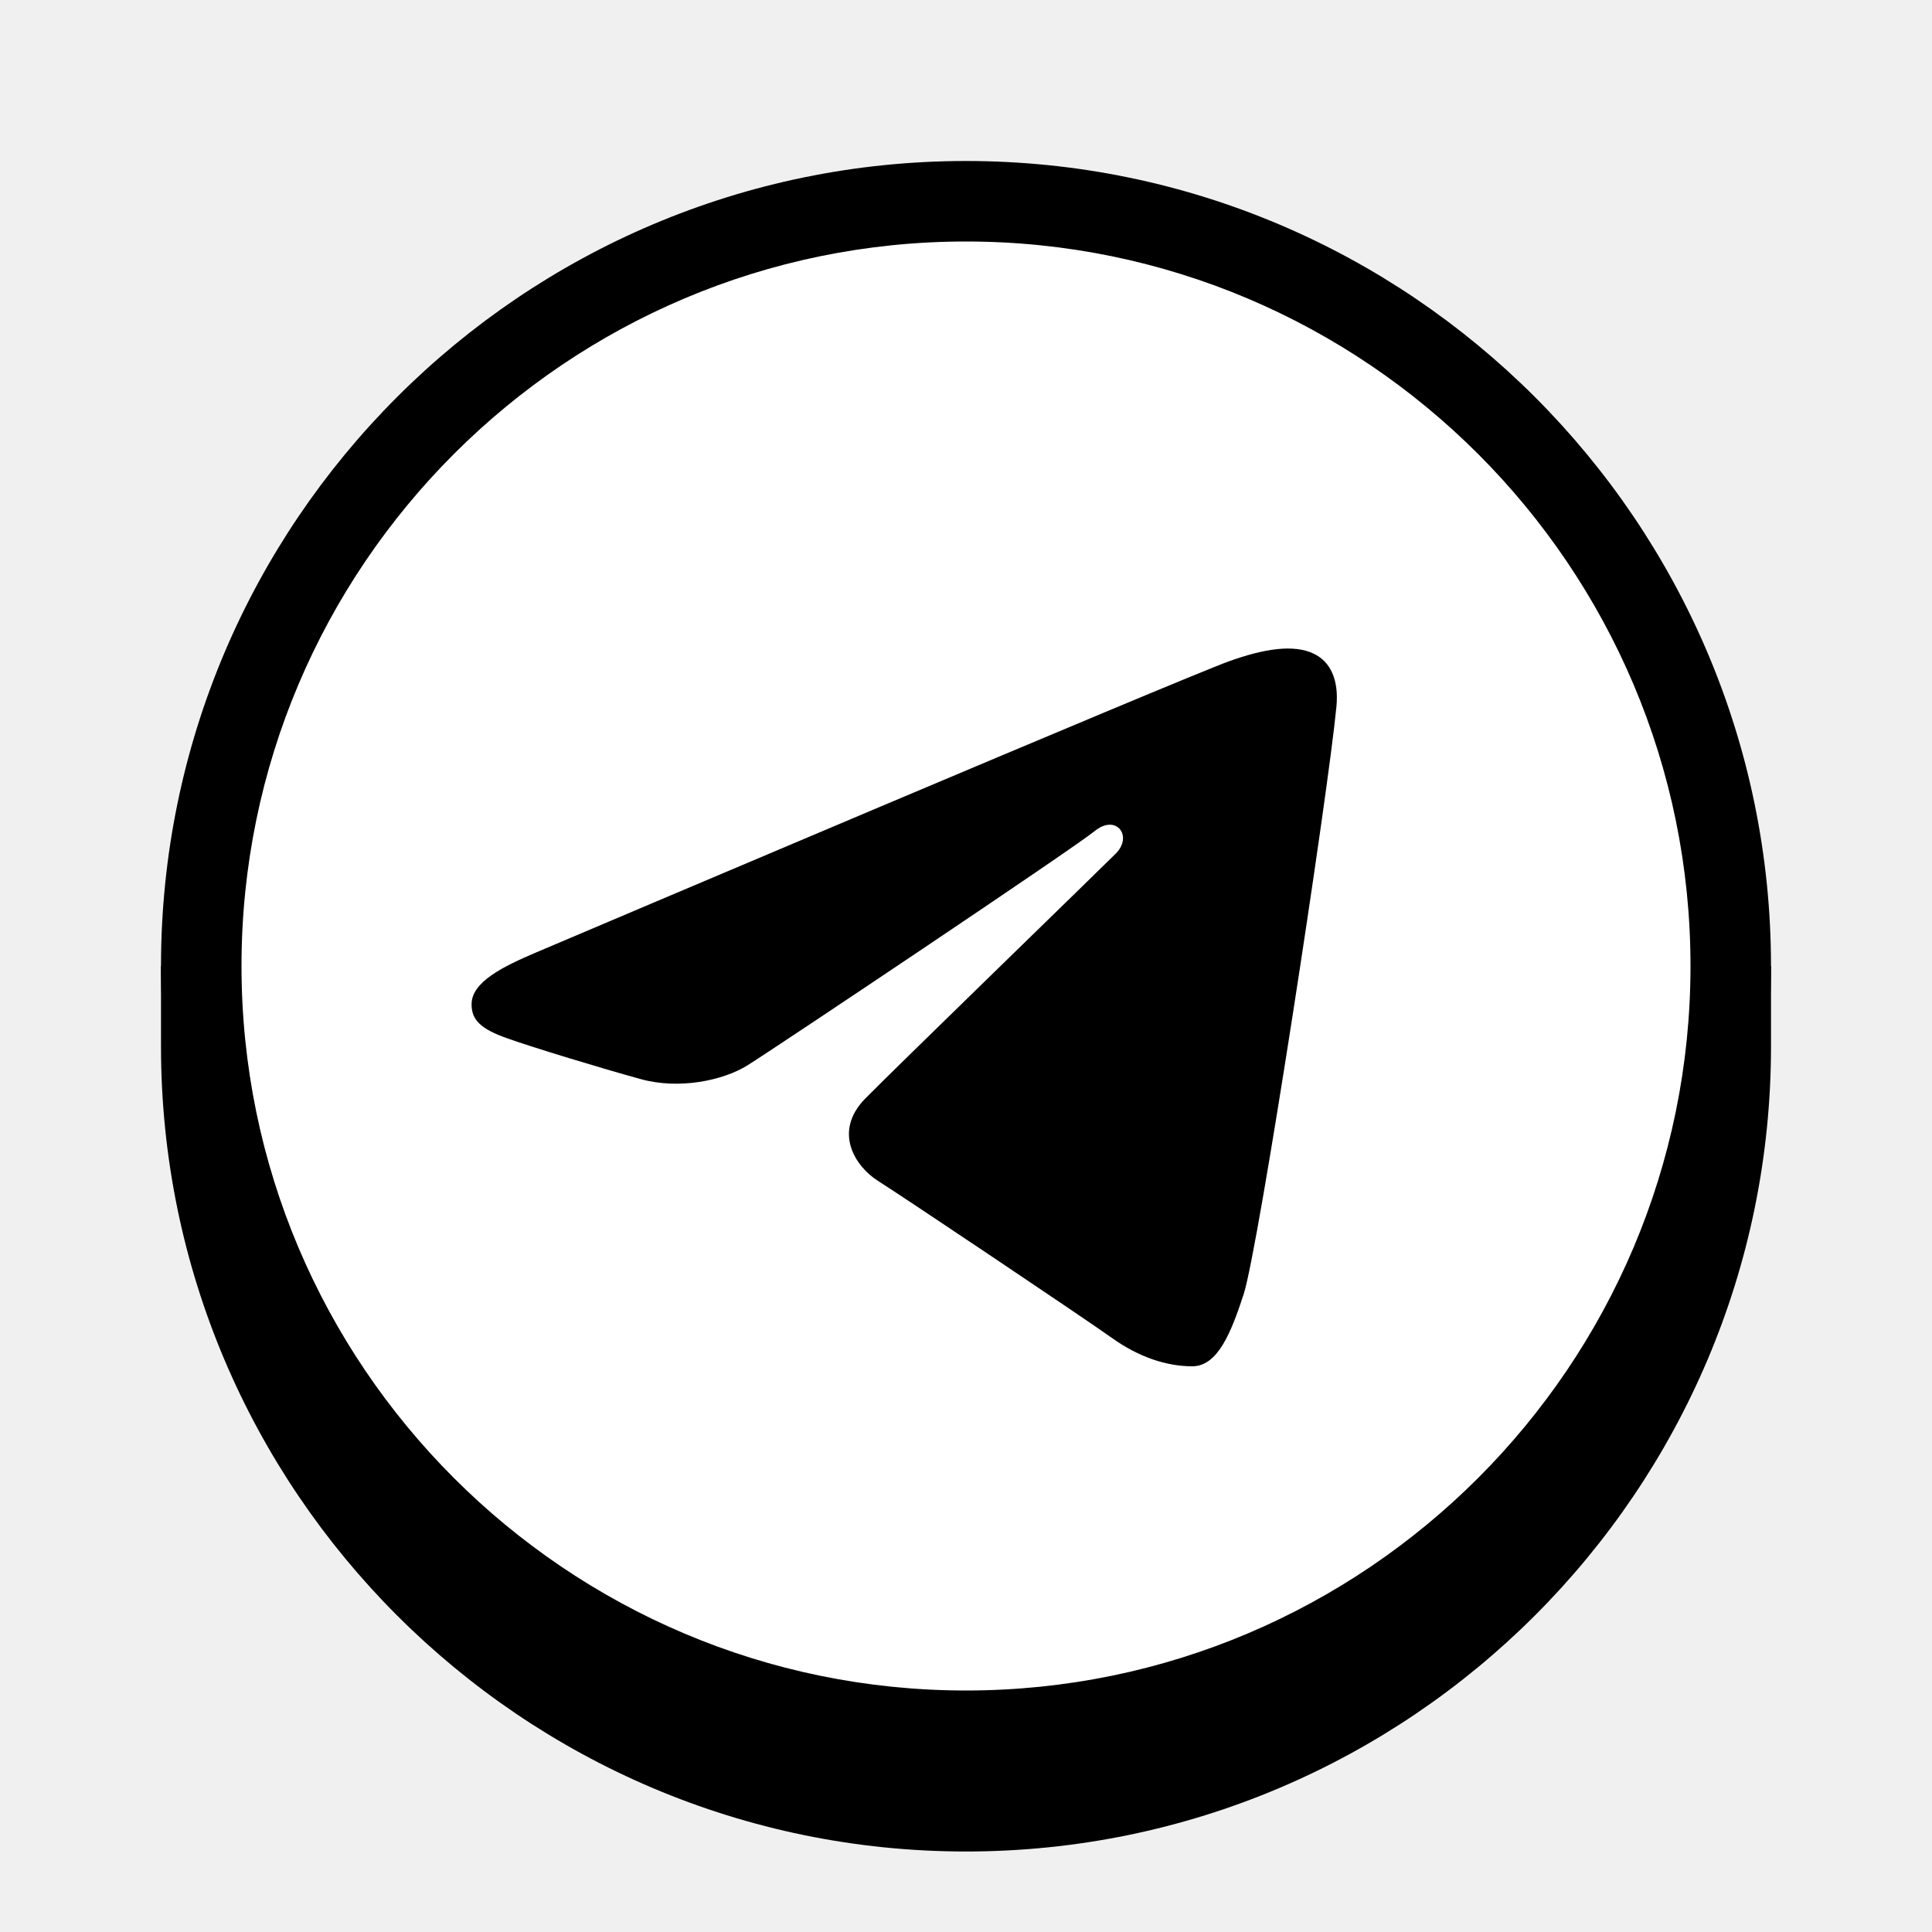
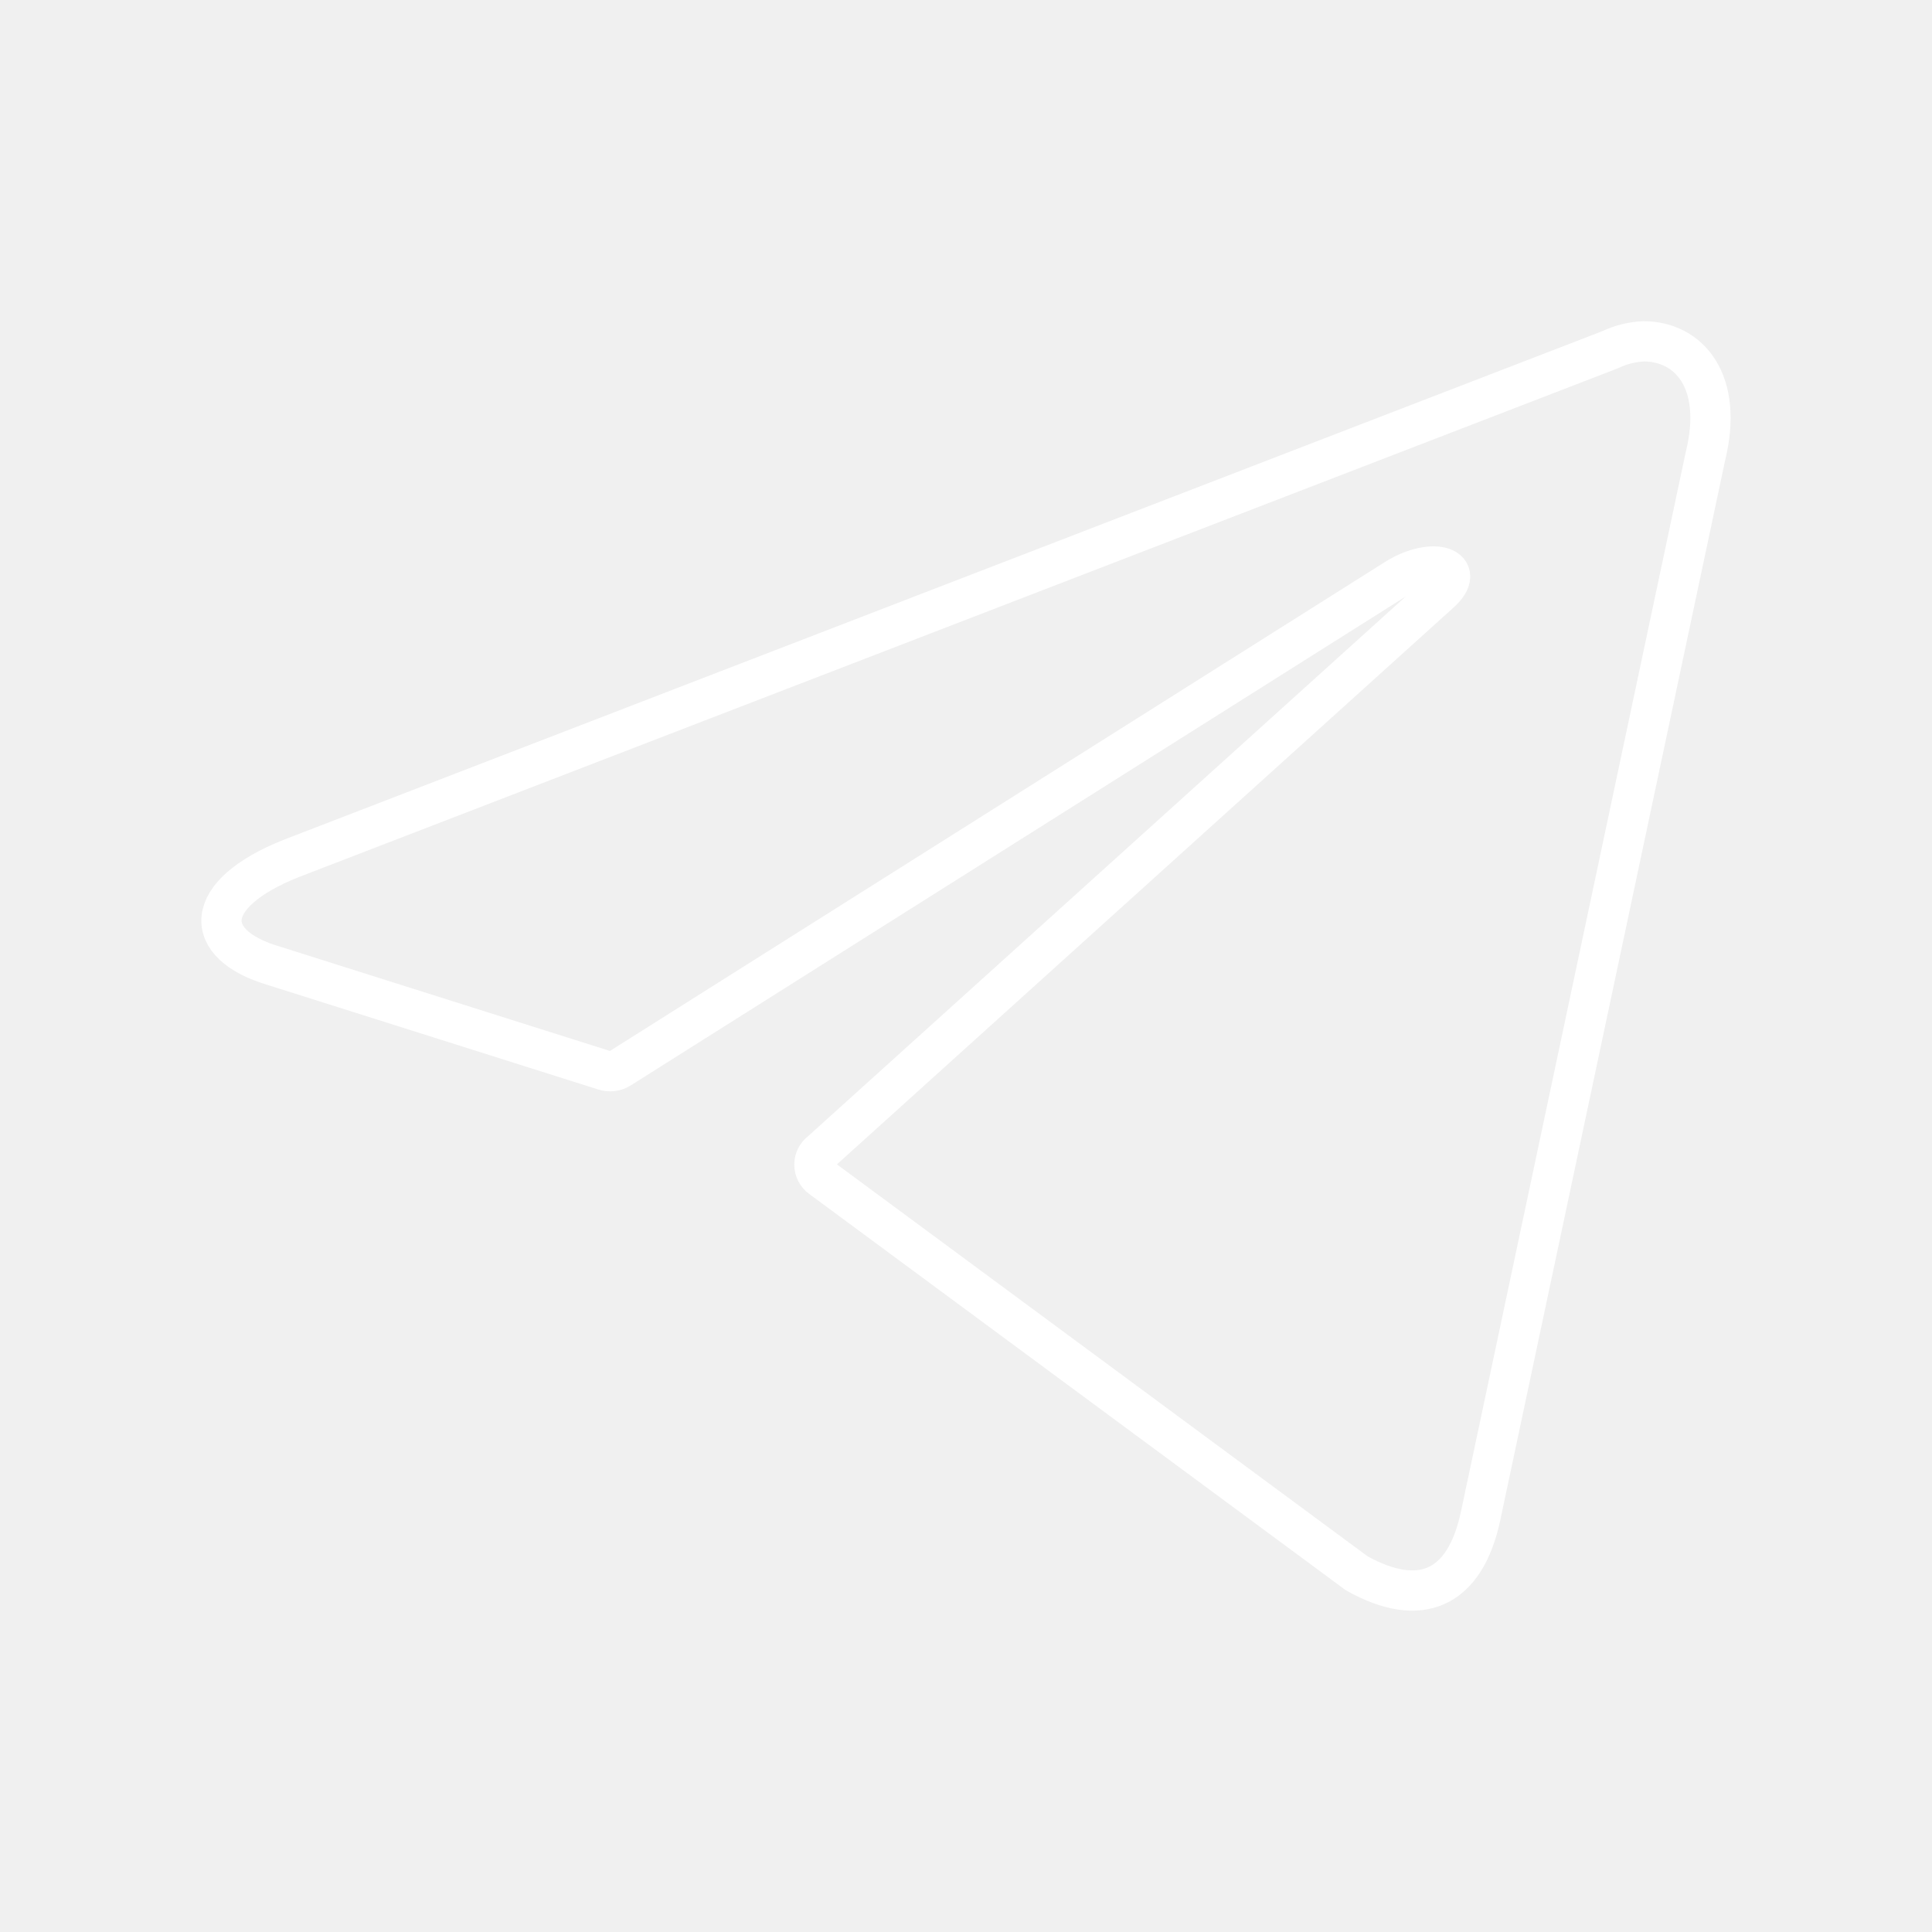
- <svg xmlns="http://www.w3.org/2000/svg" viewBox="0 0 48 48" width="48px" height="48px" baseProfile="basic">
-   <path d="M44,24H4c0,0.338,0,1.662,0,2c0,11.028,8.972,20,20,20s20-8.972,20-20C44,25.662,44,24.338,44,24z" />
-   <circle cx="24" cy="24" r="19" fill="#fff" />
-   <circle cx="24" cy="24" r="19" fill="#fff" />
-   <path d="M24,44C12.972,44,4,35.028,4,24S12.972,4,24,4s20,8.972,20,20S35.028,44,24,44z M24,6C14.075,6,6,14.075,6,24 s8.075,18,18,18s18-8.075,18-18S33.925,6,24,6z" />
-   <path d="M30.899,32.152c0.368-1.129,2.091-12.377,2.304-14.594c0.064-0.671-0.148-1.117-0.563-1.317 c-0.503-0.242-1.247-0.121-2.11,0.19c-1.184,0.427-16.325,6.856-17.2,7.228c-0.83,0.352-1.614,0.737-1.614,1.293 c0,0.391,0.232,0.611,0.872,0.84c0.666,0.237,2.343,0.746,3.334,1.019c0.954,0.263,2.04,0.035,2.649-0.343 c0.645-0.401,8.091-5.383,8.626-5.82c0.534-0.437,0.96,0.123,0.523,0.56c-0.437,0.437-5.548,5.397-6.222,6.084 c-0.818,0.834-0.237,1.698,0.311,2.044c0.627,0.395,5.136,3.419,5.815,3.904c0.679,0.485,1.368,0.705,1.998,0.705 S30.585,33.117,30.899,32.152z" />
+ <svg xmlns="http://www.w3.org/2000/svg" width="800px" height="800px" viewBox="0 0 48 48" id="Layer_2" data-name="Layer 2">
+   <defs>
+     <style>.cls-1{fill:none;stroke:#ffffff;stroke-linecap:round;stroke-linejoin:round;}</style>
+   </defs>
+   <path class="cls-1" d="M40.83,8.48c1.14,0,2,1,1.54,2.86l-5.58,26.3c-.39,1.87-1.52,2.32-3.08,1.45L20.4,29.26a.4.4,0,0,1,0-.65L35.77,14.73c.7-.62-.15-.92-1.07-.36L15.41,26.54a.46.46,0,0,1-.4.05L6.82,24C5,23.47,5,22.22,7.23,21.33L40,8.69a2.16,2.16,0,0,1,.83-.21Z" />
</svg>
